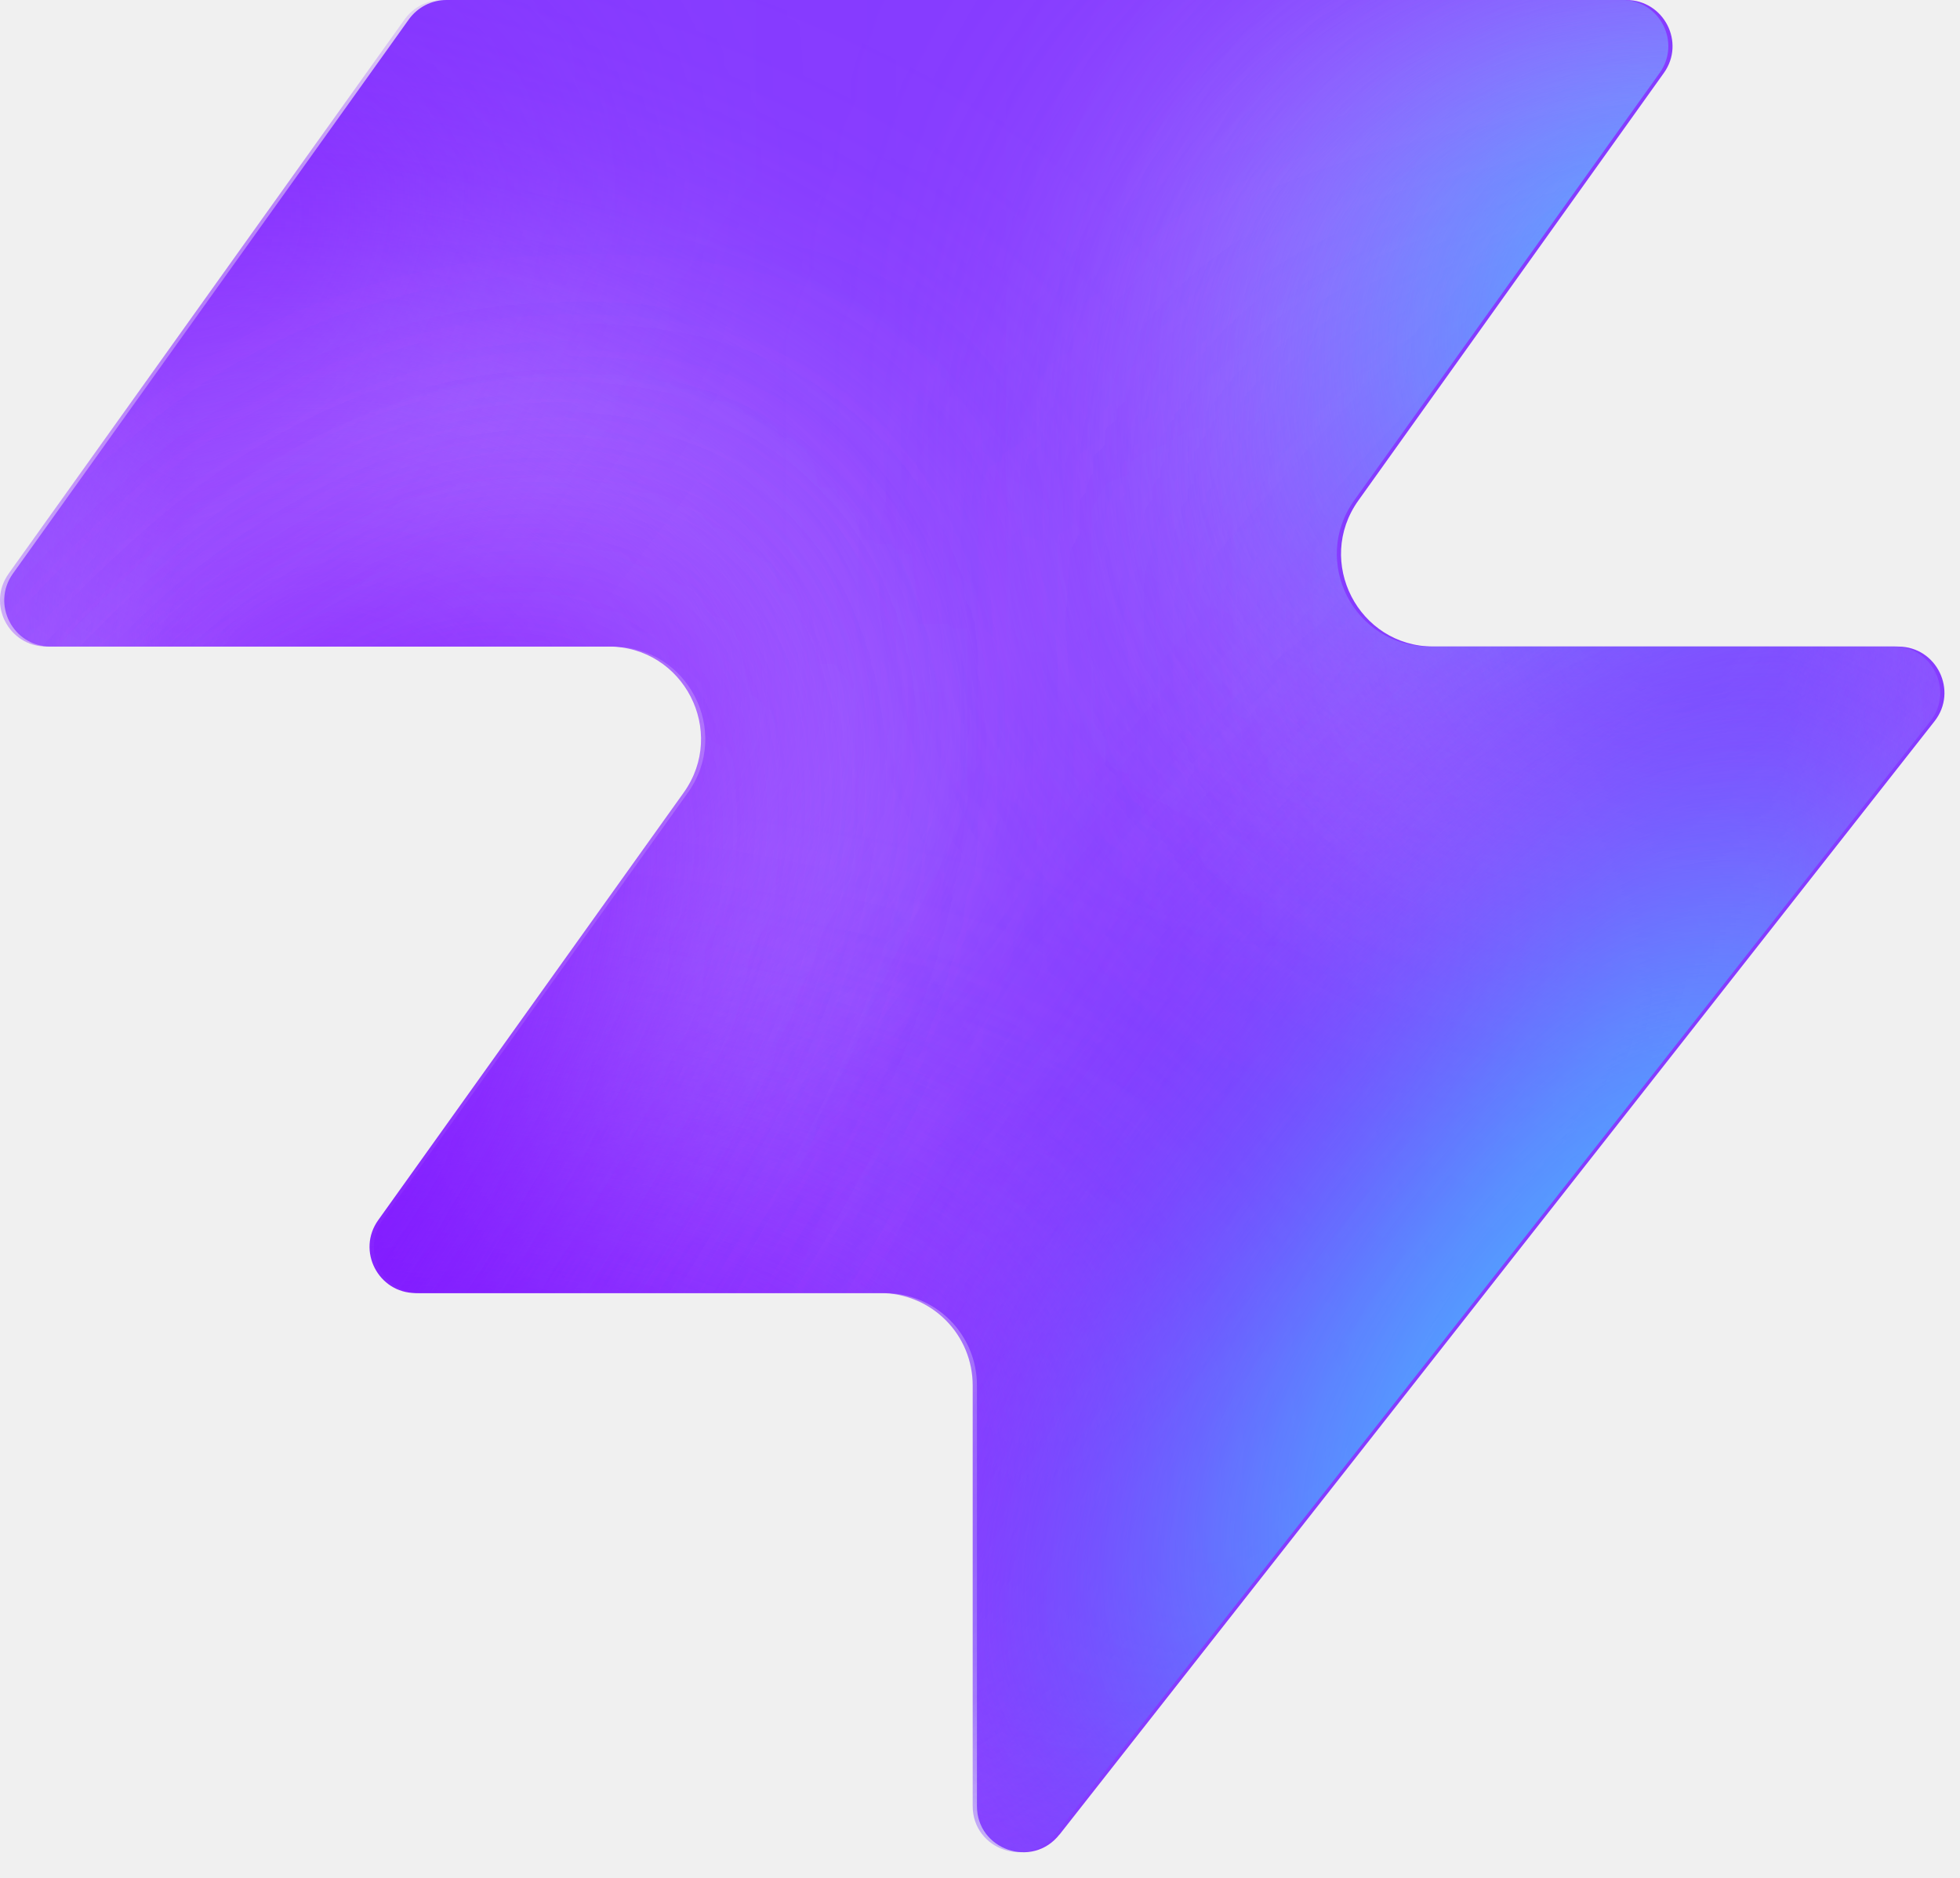
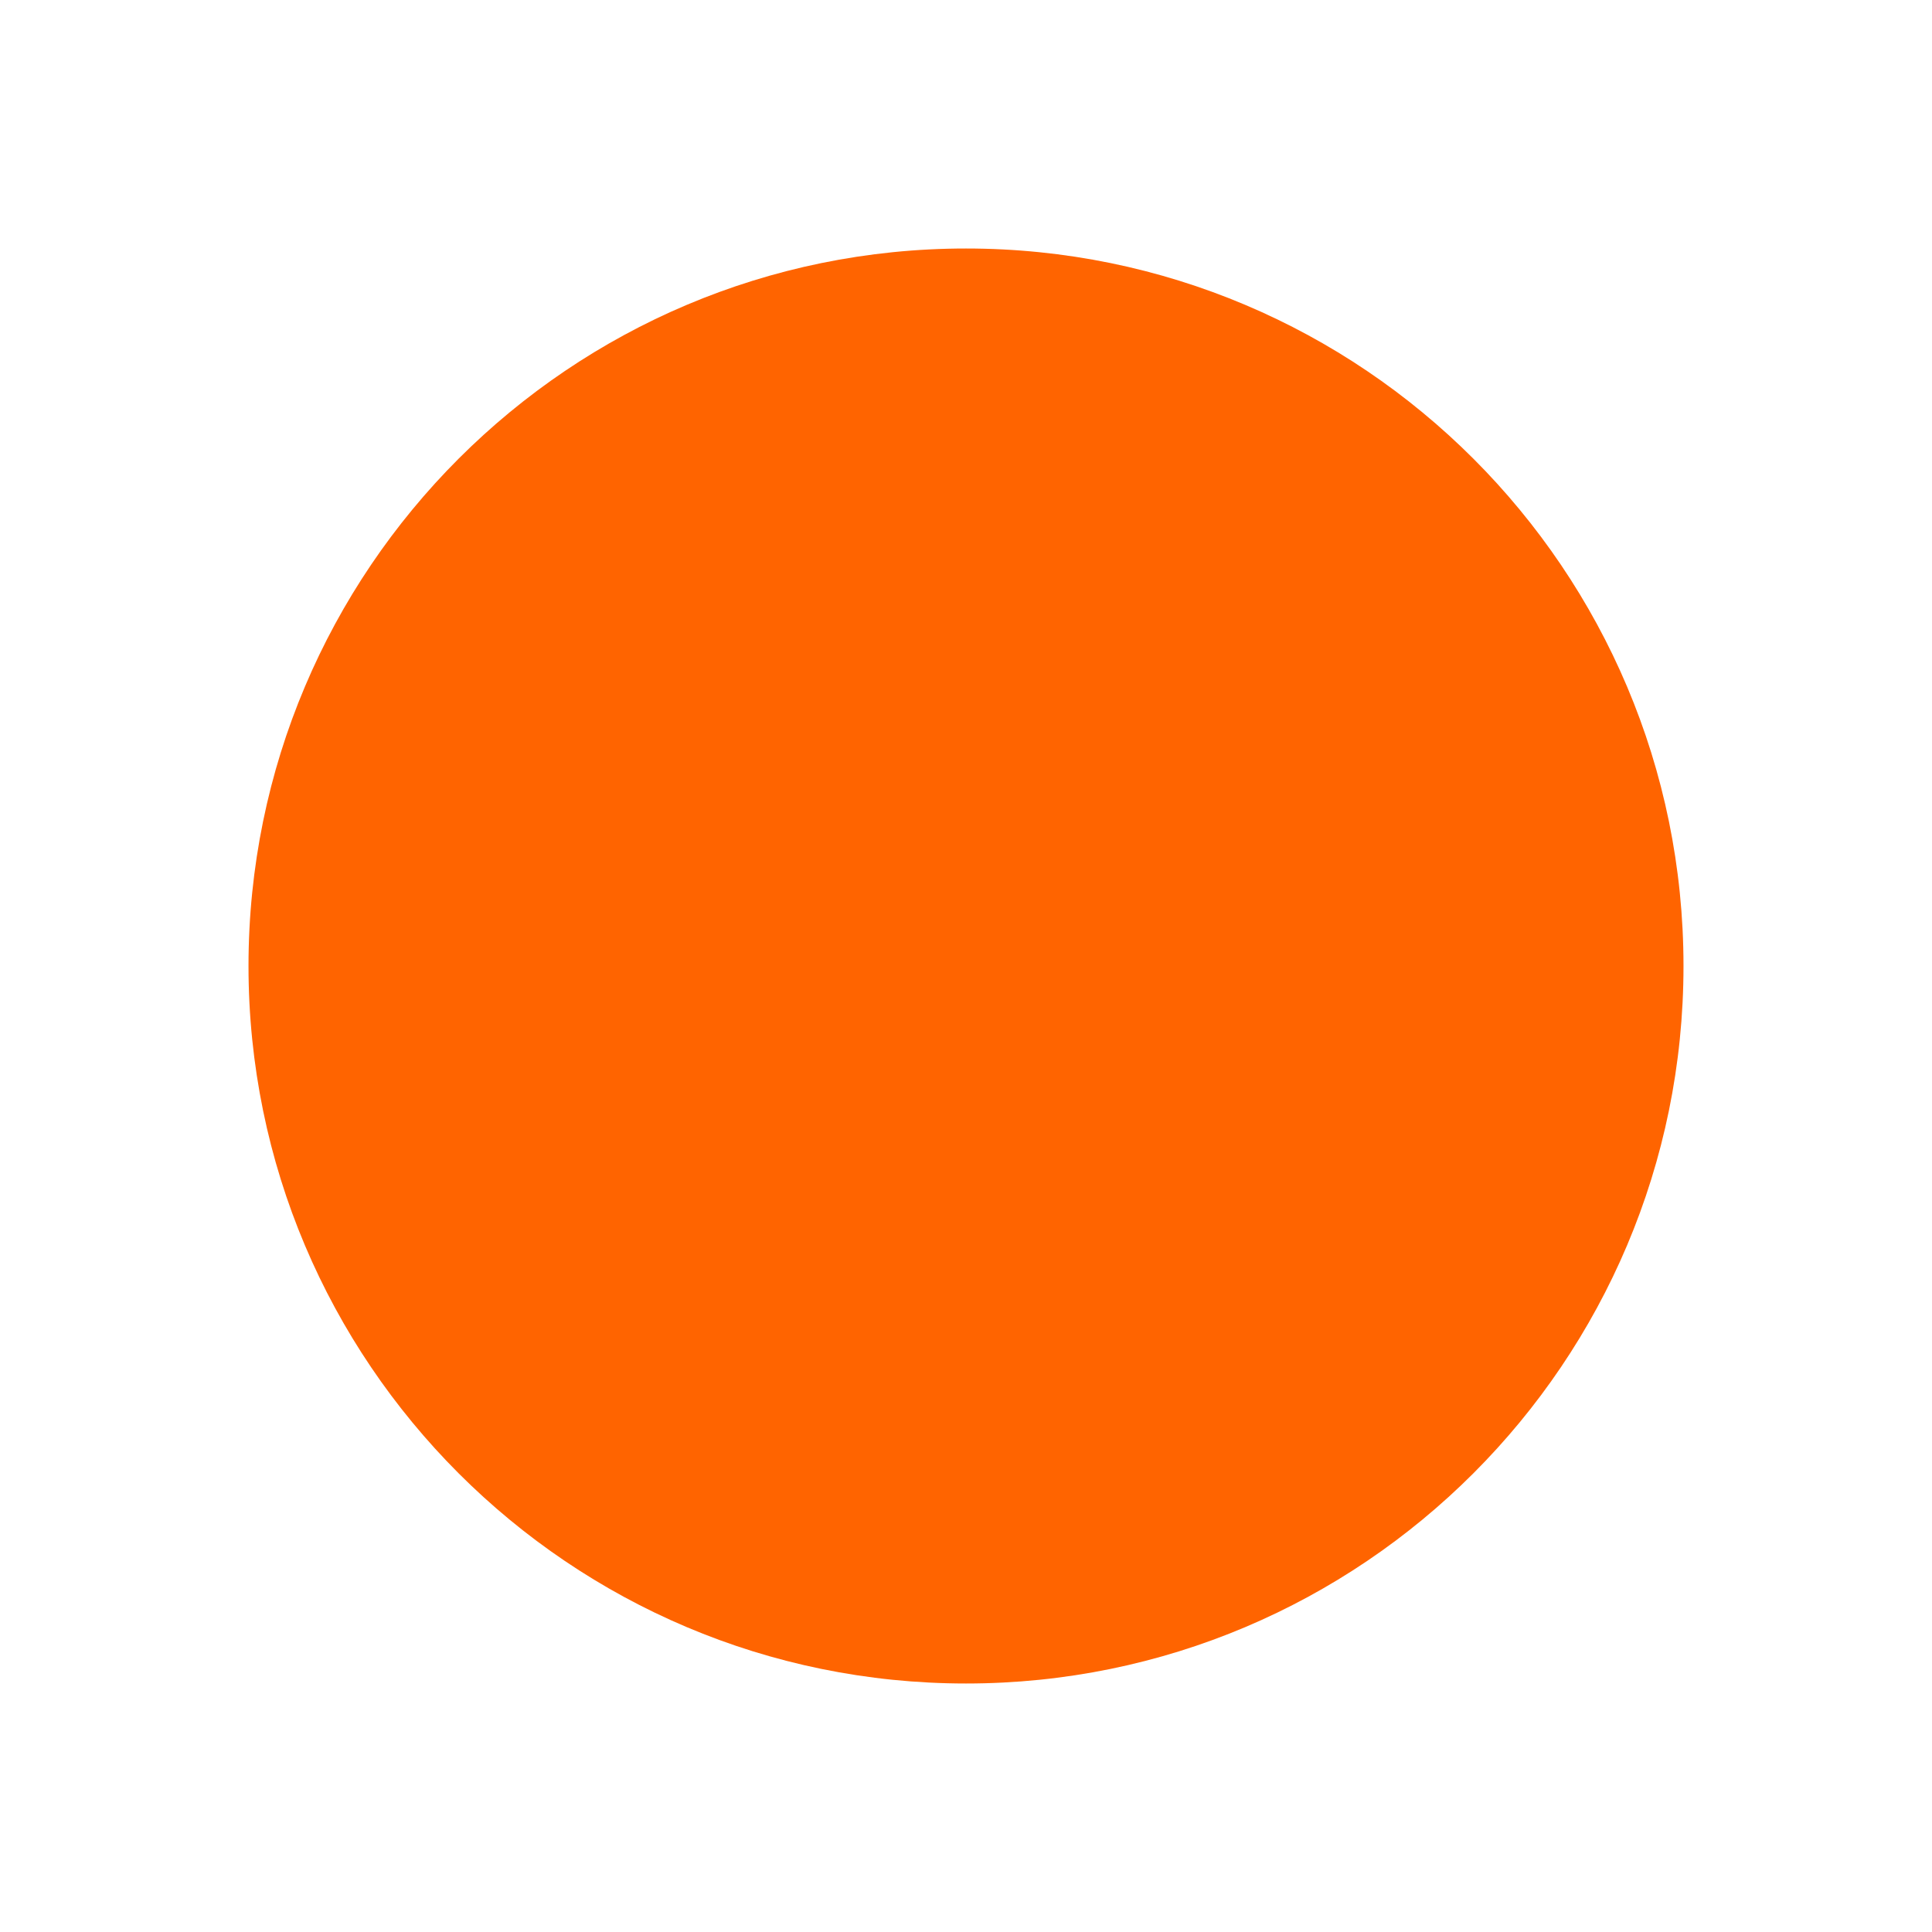
- <svg xmlns="http://www.w3.org/2000/svg" width="48" height="46" fill="none" viewBox="0 0 48 46">
-   <path fill="#863bff" d="M25.946 44.938c-.664.845-2.021.375-2.021-.698V33.937a2.26 2.26 0 0 0-2.262-2.262H10.287c-.92 0-1.456-1.04-.92-1.788l7.48-10.471c1.07-1.497 0-3.578-1.842-3.578H1.237c-.92 0-1.456-1.04-.92-1.788L10.013.474c.214-.297.556-.474.92-.474h28.894c.92 0 1.456 1.04.92 1.788l-7.48 10.471c-1.07 1.498 0 3.579 1.842 3.579h11.377c.943 0 1.473 1.088.89 1.83L25.947 44.94z" style="fill:#863bff;fill:color(display-p3 .525 .23 1);fill-opacity:1" />
-   <mask id="a" width="48" height="46" x="0" y="0" maskUnits="userSpaceOnUse" style="mask-type:alpha">
-     <path fill="#000" d="M25.842 44.938c-.664.844-2.021.375-2.021-.698V33.937a2.26 2.26 0 0 0-2.262-2.262H10.183c-.92 0-1.456-1.04-.92-1.788l7.48-10.471c1.07-1.498 0-3.579-1.842-3.579H1.133c-.92 0-1.456-1.04-.92-1.787L9.91.473c.214-.297.556-.474.92-.474h28.894c.92 0 1.456 1.04.92 1.788l-7.48 10.471c-1.07 1.498 0 3.578 1.842 3.578h11.377c.943 0 1.473 1.088.89 1.832L25.843 44.94z" style="fill:#000;fill-opacity:1" />
-   </mask>
-   <g mask="url(#a)">
-     <g filter="url(#b)">
-       <ellipse cx="5.508" cy="14.704" fill="#ede6ff" rx="5.508" ry="14.704" style="fill:#ede6ff;fill:color(display-p3 .927 .903 1);fill-opacity:1" transform="matrix(.00324 1 1 -.00324 -4.47 31.516)" />
-     </g>
-     <g filter="url(#c)">
-       <ellipse cx="10.399" cy="29.851" fill="#ede6ff" rx="10.399" ry="29.851" style="fill:#ede6ff;fill:color(display-p3 .927 .903 1);fill-opacity:1" transform="matrix(.00324 1 1 -.00324 -39.328 7.883)" />
-     </g>
-     <g filter="url(#d)">
-       <ellipse cx="5.508" cy="30.487" fill="#7e14ff" rx="5.508" ry="30.487" style="fill:#7e14ff;fill:color(display-p3 .492 .077 1);fill-opacity:1" transform="rotate(89.814 -25.913 -14.639)scale(1 -1)" />
-     </g>
-     <g filter="url(#e)">
-       <ellipse cx="5.508" cy="30.599" fill="#7e14ff" rx="5.508" ry="30.599" style="fill:#7e14ff;fill:color(display-p3 .492 .077 1);fill-opacity:1" transform="rotate(89.814 -32.644 -3.334)scale(1 -1)" />
-     </g>
-     <g filter="url(#f)">
-       <ellipse cx="5.508" cy="30.599" fill="#7e14ff" rx="5.508" ry="30.599" style="fill:#7e14ff;fill:color(display-p3 .492 .077 1);fill-opacity:1" transform="matrix(.00324 1 1 -.00324 -34.34 30.47)" />
-     </g>
-     <g filter="url(#g)">
-       <ellipse cx="14.072" cy="22.078" fill="#ede6ff" rx="14.072" ry="22.078" style="fill:#ede6ff;fill:color(display-p3 .927 .903 1);fill-opacity:1" transform="rotate(93.35 24.506 48.493)scale(-1 1)" />
-     </g>
-     <g filter="url(#h)">
-       <ellipse cx="3.47" cy="21.501" fill="#7e14ff" rx="3.47" ry="21.501" style="fill:#7e14ff;fill:color(display-p3 .492 .077 1);fill-opacity:1" transform="rotate(89.009 28.708 47.59)scale(-1 1)" />
-     </g>
-     <g filter="url(#i)">
-       <ellipse cx="3.47" cy="21.501" fill="#7e14ff" rx="3.47" ry="21.501" style="fill:#7e14ff;fill:color(display-p3 .492 .077 1);fill-opacity:1" transform="rotate(89.009 28.708 47.59)scale(-1 1)" />
-     </g>
-     <g filter="url(#j)">
-       <ellipse cx=".387" cy="8.972" fill="#7e14ff" rx="4.407" ry="29.108" style="fill:#7e14ff;fill:color(display-p3 .492 .077 1);fill-opacity:1" transform="rotate(39.51 .387 8.972)" />
-     </g>
-     <g filter="url(#k)">
-       <ellipse cx="47.523" cy="-6.092" fill="#7e14ff" rx="4.407" ry="29.108" style="fill:#7e14ff;fill:color(display-p3 .492 .077 1);fill-opacity:1" transform="rotate(37.892 47.523 -6.092)" />
-     </g>
-     <g filter="url(#l)">
-       <ellipse cx="41.412" cy="6.333" fill="#47bfff" rx="5.971" ry="9.665" style="fill:#47bfff;fill:color(display-p3 .28 .748 1);fill-opacity:1" transform="rotate(37.892 41.412 6.333)" />
-     </g>
-     <g filter="url(#m)">
-       <ellipse cx="-1.879" cy="38.332" fill="#7e14ff" rx="4.407" ry="29.108" style="fill:#7e14ff;fill:color(display-p3 .492 .077 1);fill-opacity:1" transform="rotate(37.892 -1.88 38.332)" />
-     </g>
-     <g filter="url(#n)">
-       <ellipse cx="-1.879" cy="38.332" fill="#7e14ff" rx="4.407" ry="29.108" style="fill:#7e14ff;fill:color(display-p3 .492 .077 1);fill-opacity:1" transform="rotate(37.892 -1.88 38.332)" />
-     </g>
-     <g filter="url(#o)">
-       <ellipse cx="35.651" cy="29.907" fill="#7e14ff" rx="4.407" ry="29.108" style="fill:#7e14ff;fill:color(display-p3 .492 .077 1);fill-opacity:1" transform="rotate(37.892 35.651 29.907)" />
-     </g>
-     <g filter="url(#p)">
-       <ellipse cx="38.418" cy="32.4" fill="#47bfff" rx="5.971" ry="15.297" style="fill:#47bfff;fill:color(display-p3 .28 .748 1);fill-opacity:1" transform="rotate(37.892 38.418 32.4)" />
-     </g>
-   </g>
-   <defs>
-     <filter id="b" width="60.045" height="41.654" x="-19.77" y="16.149" color-interpolation-filters="sRGB" filterUnits="userSpaceOnUse">
-       <feFlood flood-opacity="0" result="BackgroundImageFix" />
-       <feBlend in="SourceGraphic" in2="BackgroundImageFix" result="shape" />
-       <feGaussianBlur result="effect1_foregroundBlur_2002_17158" stdDeviation="7.659" />
-     </filter>
-     <filter id="c" width="90.34" height="51.437" x="-54.613" y="-7.533" color-interpolation-filters="sRGB" filterUnits="userSpaceOnUse">
-       <feFlood flood-opacity="0" result="BackgroundImageFix" />
-       <feBlend in="SourceGraphic" in2="BackgroundImageFix" result="shape" />
-       <feGaussianBlur result="effect1_foregroundBlur_2002_17158" stdDeviation="7.659" />
-     </filter>
-     <filter id="d" width="79.355" height="29.4" x="-49.64" y="2.03" color-interpolation-filters="sRGB" filterUnits="userSpaceOnUse">
-       <feFlood flood-opacity="0" result="BackgroundImageFix" />
-       <feBlend in="SourceGraphic" in2="BackgroundImageFix" result="shape" />
-       <feGaussianBlur result="effect1_foregroundBlur_2002_17158" stdDeviation="4.596" />
-     </filter>
-     <filter id="e" width="79.579" height="29.4" x="-45.045" y="20.029" color-interpolation-filters="sRGB" filterUnits="userSpaceOnUse">
-       <feFlood flood-opacity="0" result="BackgroundImageFix" />
-       <feBlend in="SourceGraphic" in2="BackgroundImageFix" result="shape" />
-       <feGaussianBlur result="effect1_foregroundBlur_2002_17158" stdDeviation="4.596" />
-     </filter>
-     <filter id="f" width="79.579" height="29.4" x="-43.513" y="21.178" color-interpolation-filters="sRGB" filterUnits="userSpaceOnUse">
-       <feFlood flood-opacity="0" result="BackgroundImageFix" />
-       <feBlend in="SourceGraphic" in2="BackgroundImageFix" result="shape" />
-       <feGaussianBlur result="effect1_foregroundBlur_2002_17158" stdDeviation="4.596" />
-     </filter>
-     <filter id="g" width="74.749" height="58.852" x="15.756" y="-17.901" color-interpolation-filters="sRGB" filterUnits="userSpaceOnUse">
-       <feFlood flood-opacity="0" result="BackgroundImageFix" />
-       <feBlend in="SourceGraphic" in2="BackgroundImageFix" result="shape" />
-       <feGaussianBlur result="effect1_foregroundBlur_2002_17158" stdDeviation="7.659" />
-     </filter>
-     <filter id="h" width="61.377" height="25.362" x="23.548" y="2.284" color-interpolation-filters="sRGB" filterUnits="userSpaceOnUse">
-       <feFlood flood-opacity="0" result="BackgroundImageFix" />
-       <feBlend in="SourceGraphic" in2="BackgroundImageFix" result="shape" />
-       <feGaussianBlur result="effect1_foregroundBlur_2002_17158" stdDeviation="4.596" />
-     </filter>
-     <filter id="i" width="61.377" height="25.362" x="23.548" y="2.284" color-interpolation-filters="sRGB" filterUnits="userSpaceOnUse">
-       <feFlood flood-opacity="0" result="BackgroundImageFix" />
-       <feBlend in="SourceGraphic" in2="BackgroundImageFix" result="shape" />
-       <feGaussianBlur result="effect1_foregroundBlur_2002_17158" stdDeviation="4.596" />
-     </filter>
-     <filter id="j" width="56.045" height="63.649" x="-27.636" y="-22.853" color-interpolation-filters="sRGB" filterUnits="userSpaceOnUse">
-       <feFlood flood-opacity="0" result="BackgroundImageFix" />
-       <feBlend in="SourceGraphic" in2="BackgroundImageFix" result="shape" />
-       <feGaussianBlur result="effect1_foregroundBlur_2002_17158" stdDeviation="4.596" />
-     </filter>
-     <filter id="k" width="54.814" height="64.646" x="20.116" y="-38.415" color-interpolation-filters="sRGB" filterUnits="userSpaceOnUse">
-       <feFlood flood-opacity="0" result="BackgroundImageFix" />
-       <feBlend in="SourceGraphic" in2="BackgroundImageFix" result="shape" />
-       <feGaussianBlur result="effect1_foregroundBlur_2002_17158" stdDeviation="4.596" />
-     </filter>
-     <filter id="l" width="33.541" height="35.313" x="24.641" y="-11.323" color-interpolation-filters="sRGB" filterUnits="userSpaceOnUse">
-       <feFlood flood-opacity="0" result="BackgroundImageFix" />
-       <feBlend in="SourceGraphic" in2="BackgroundImageFix" result="shape" />
-       <feGaussianBlur result="effect1_foregroundBlur_2002_17158" stdDeviation="4.596" />
-     </filter>
-     <filter id="m" width="54.814" height="64.646" x="-29.286" y="6.009" color-interpolation-filters="sRGB" filterUnits="userSpaceOnUse">
-       <feFlood flood-opacity="0" result="BackgroundImageFix" />
-       <feBlend in="SourceGraphic" in2="BackgroundImageFix" result="shape" />
-       <feGaussianBlur result="effect1_foregroundBlur_2002_17158" stdDeviation="4.596" />
-     </filter>
-     <filter id="n" width="54.814" height="64.646" x="-29.286" y="6.009" color-interpolation-filters="sRGB" filterUnits="userSpaceOnUse">
-       <feFlood flood-opacity="0" result="BackgroundImageFix" />
-       <feBlend in="SourceGraphic" in2="BackgroundImageFix" result="shape" />
-       <feGaussianBlur result="effect1_foregroundBlur_2002_17158" stdDeviation="4.596" />
-     </filter>
-     <filter id="o" width="54.814" height="64.646" x="8.244" y="-2.416" color-interpolation-filters="sRGB" filterUnits="userSpaceOnUse">
-       <feFlood flood-opacity="0" result="BackgroundImageFix" />
-       <feBlend in="SourceGraphic" in2="BackgroundImageFix" result="shape" />
-       <feGaussianBlur result="effect1_foregroundBlur_2002_17158" stdDeviation="4.596" />
-     </filter>
-     <filter id="p" width="39.409" height="43.623" x="18.713" y="10.588" color-interpolation-filters="sRGB" filterUnits="userSpaceOnUse">
-       <feFlood flood-opacity="0" result="BackgroundImageFix" />
-       <feBlend in="SourceGraphic" in2="BackgroundImageFix" result="shape" />
-       <feGaussianBlur result="effect1_foregroundBlur_2002_17158" stdDeviation="4.596" />
-     </filter>
-   </defs>
+ <svg xmlns="http://www.w3.org/2000/svg" width="48" height="48" viewBox="0 0 48 48" fill="none">
+   <rect width="48" height="48" fill="white" />
+   <circle cx="24" cy="24" r="17.826" fill="#FF6400" />
</svg>
